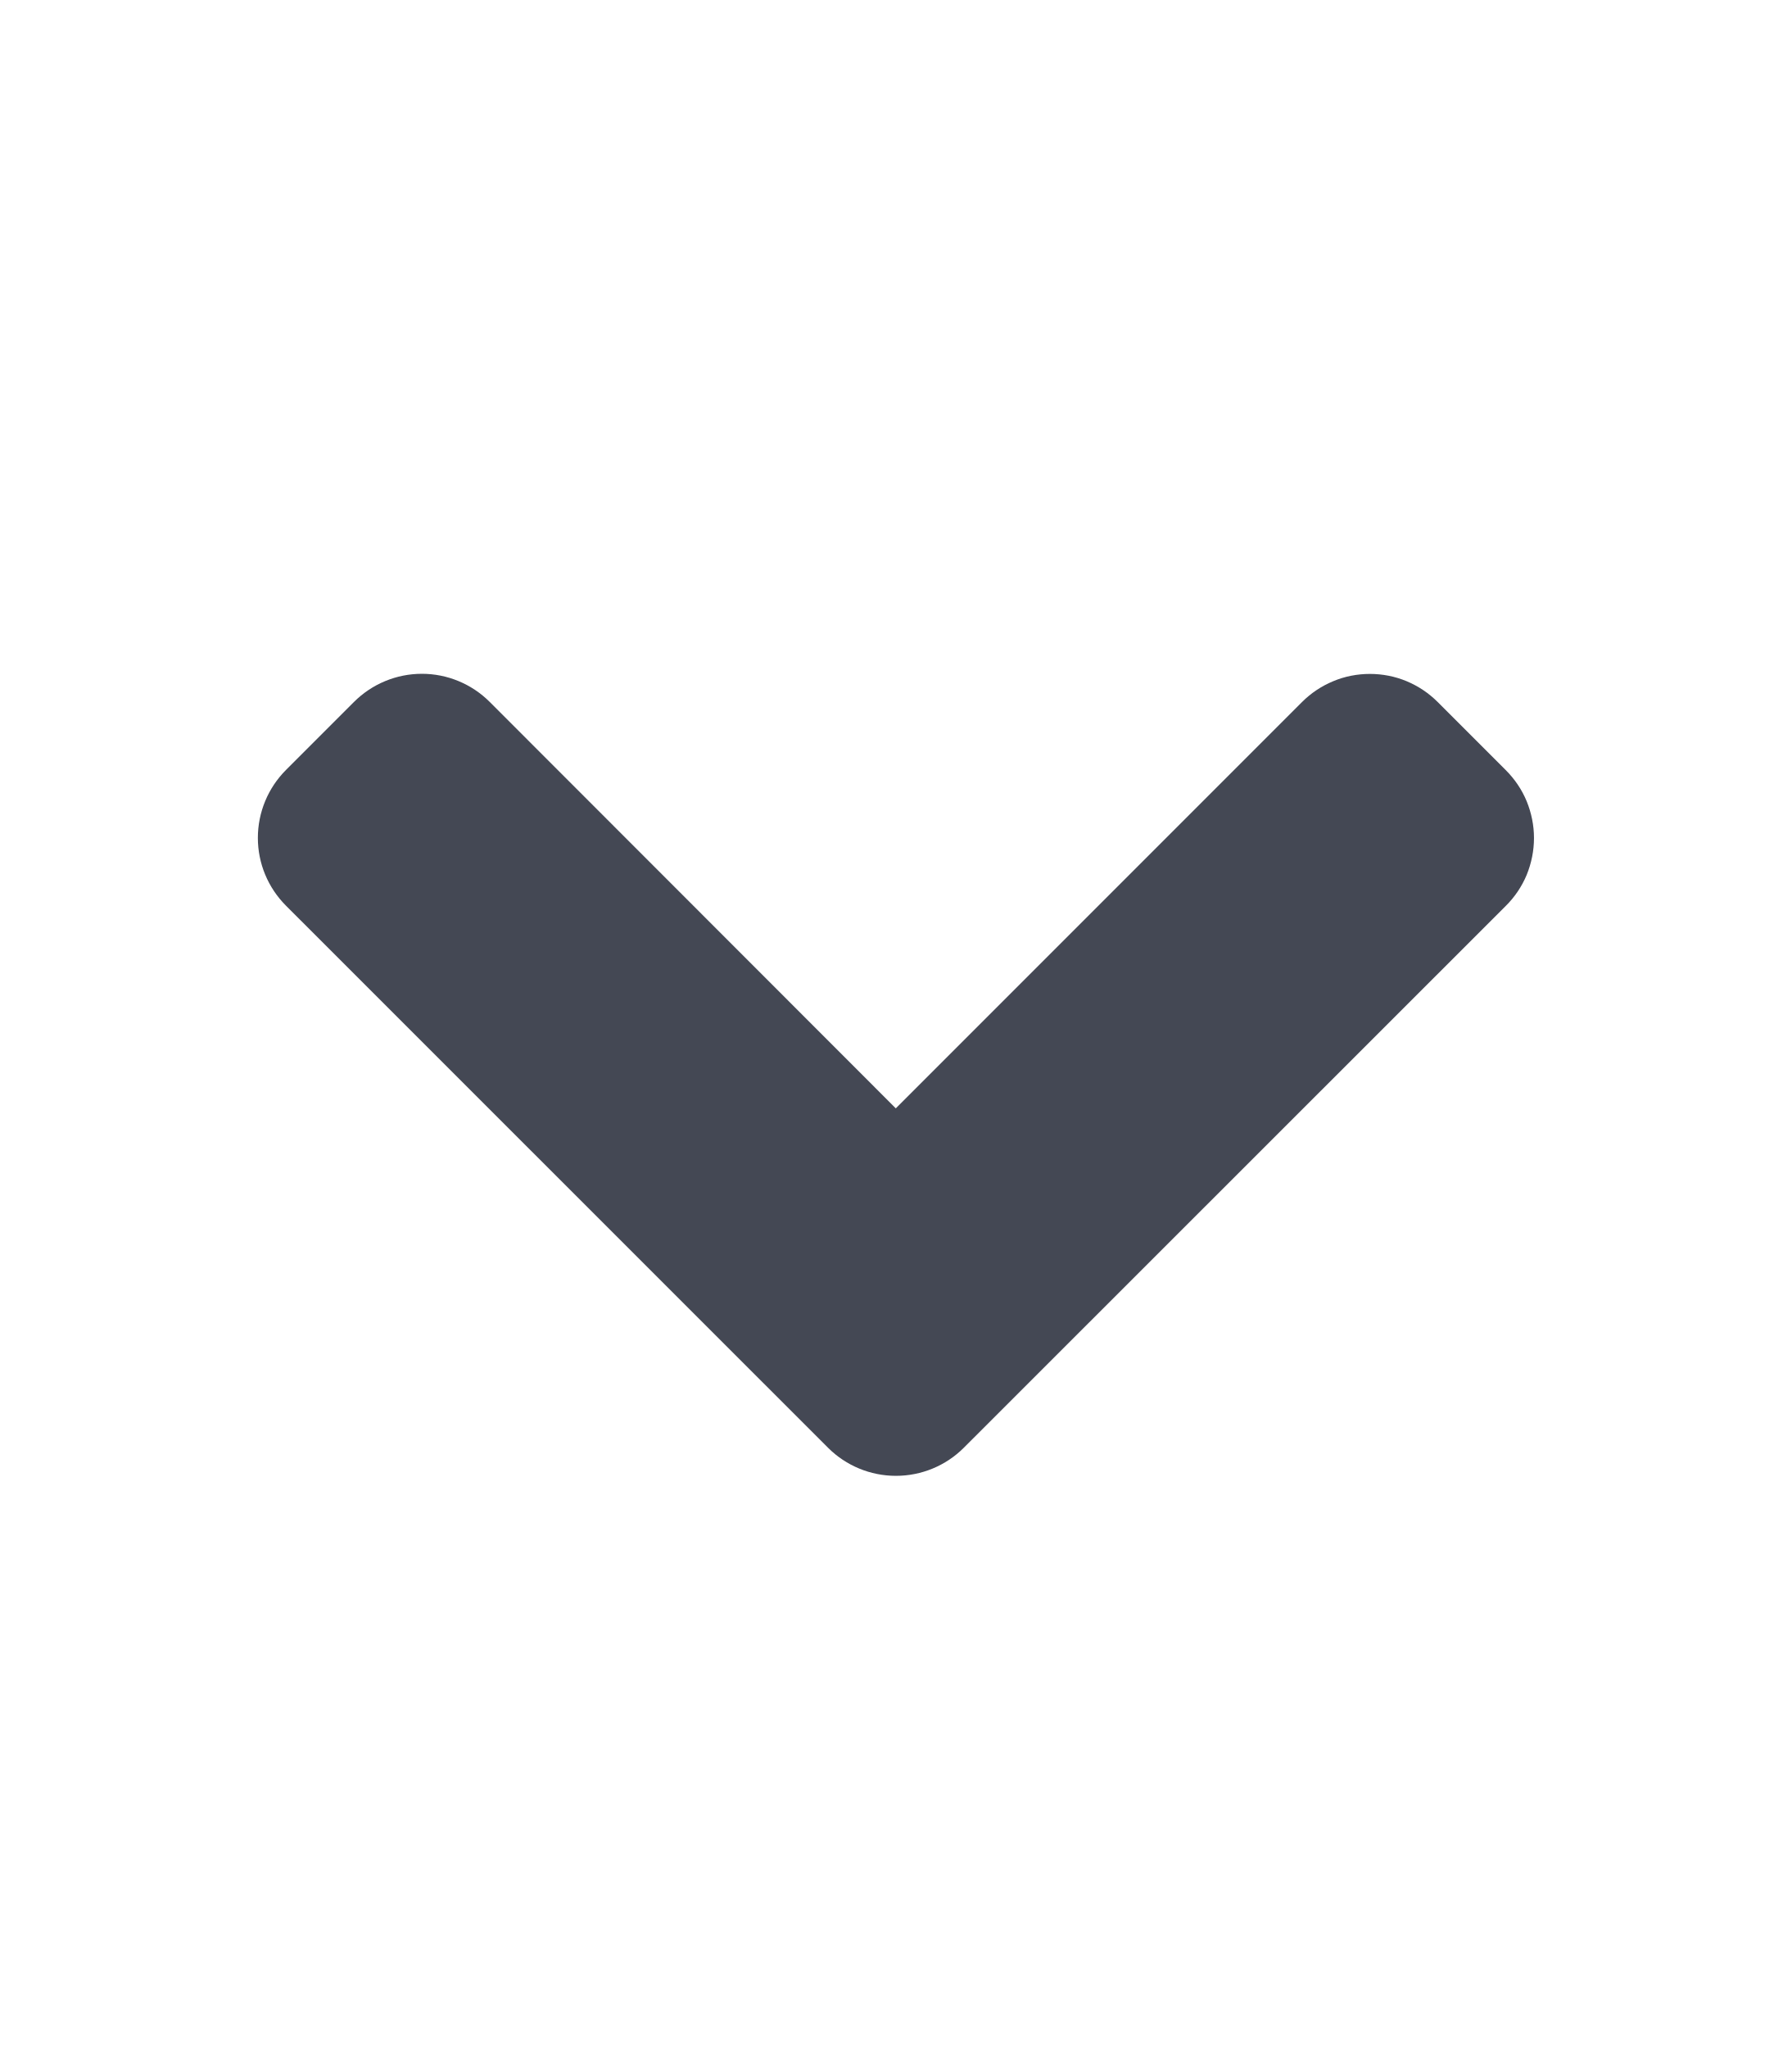
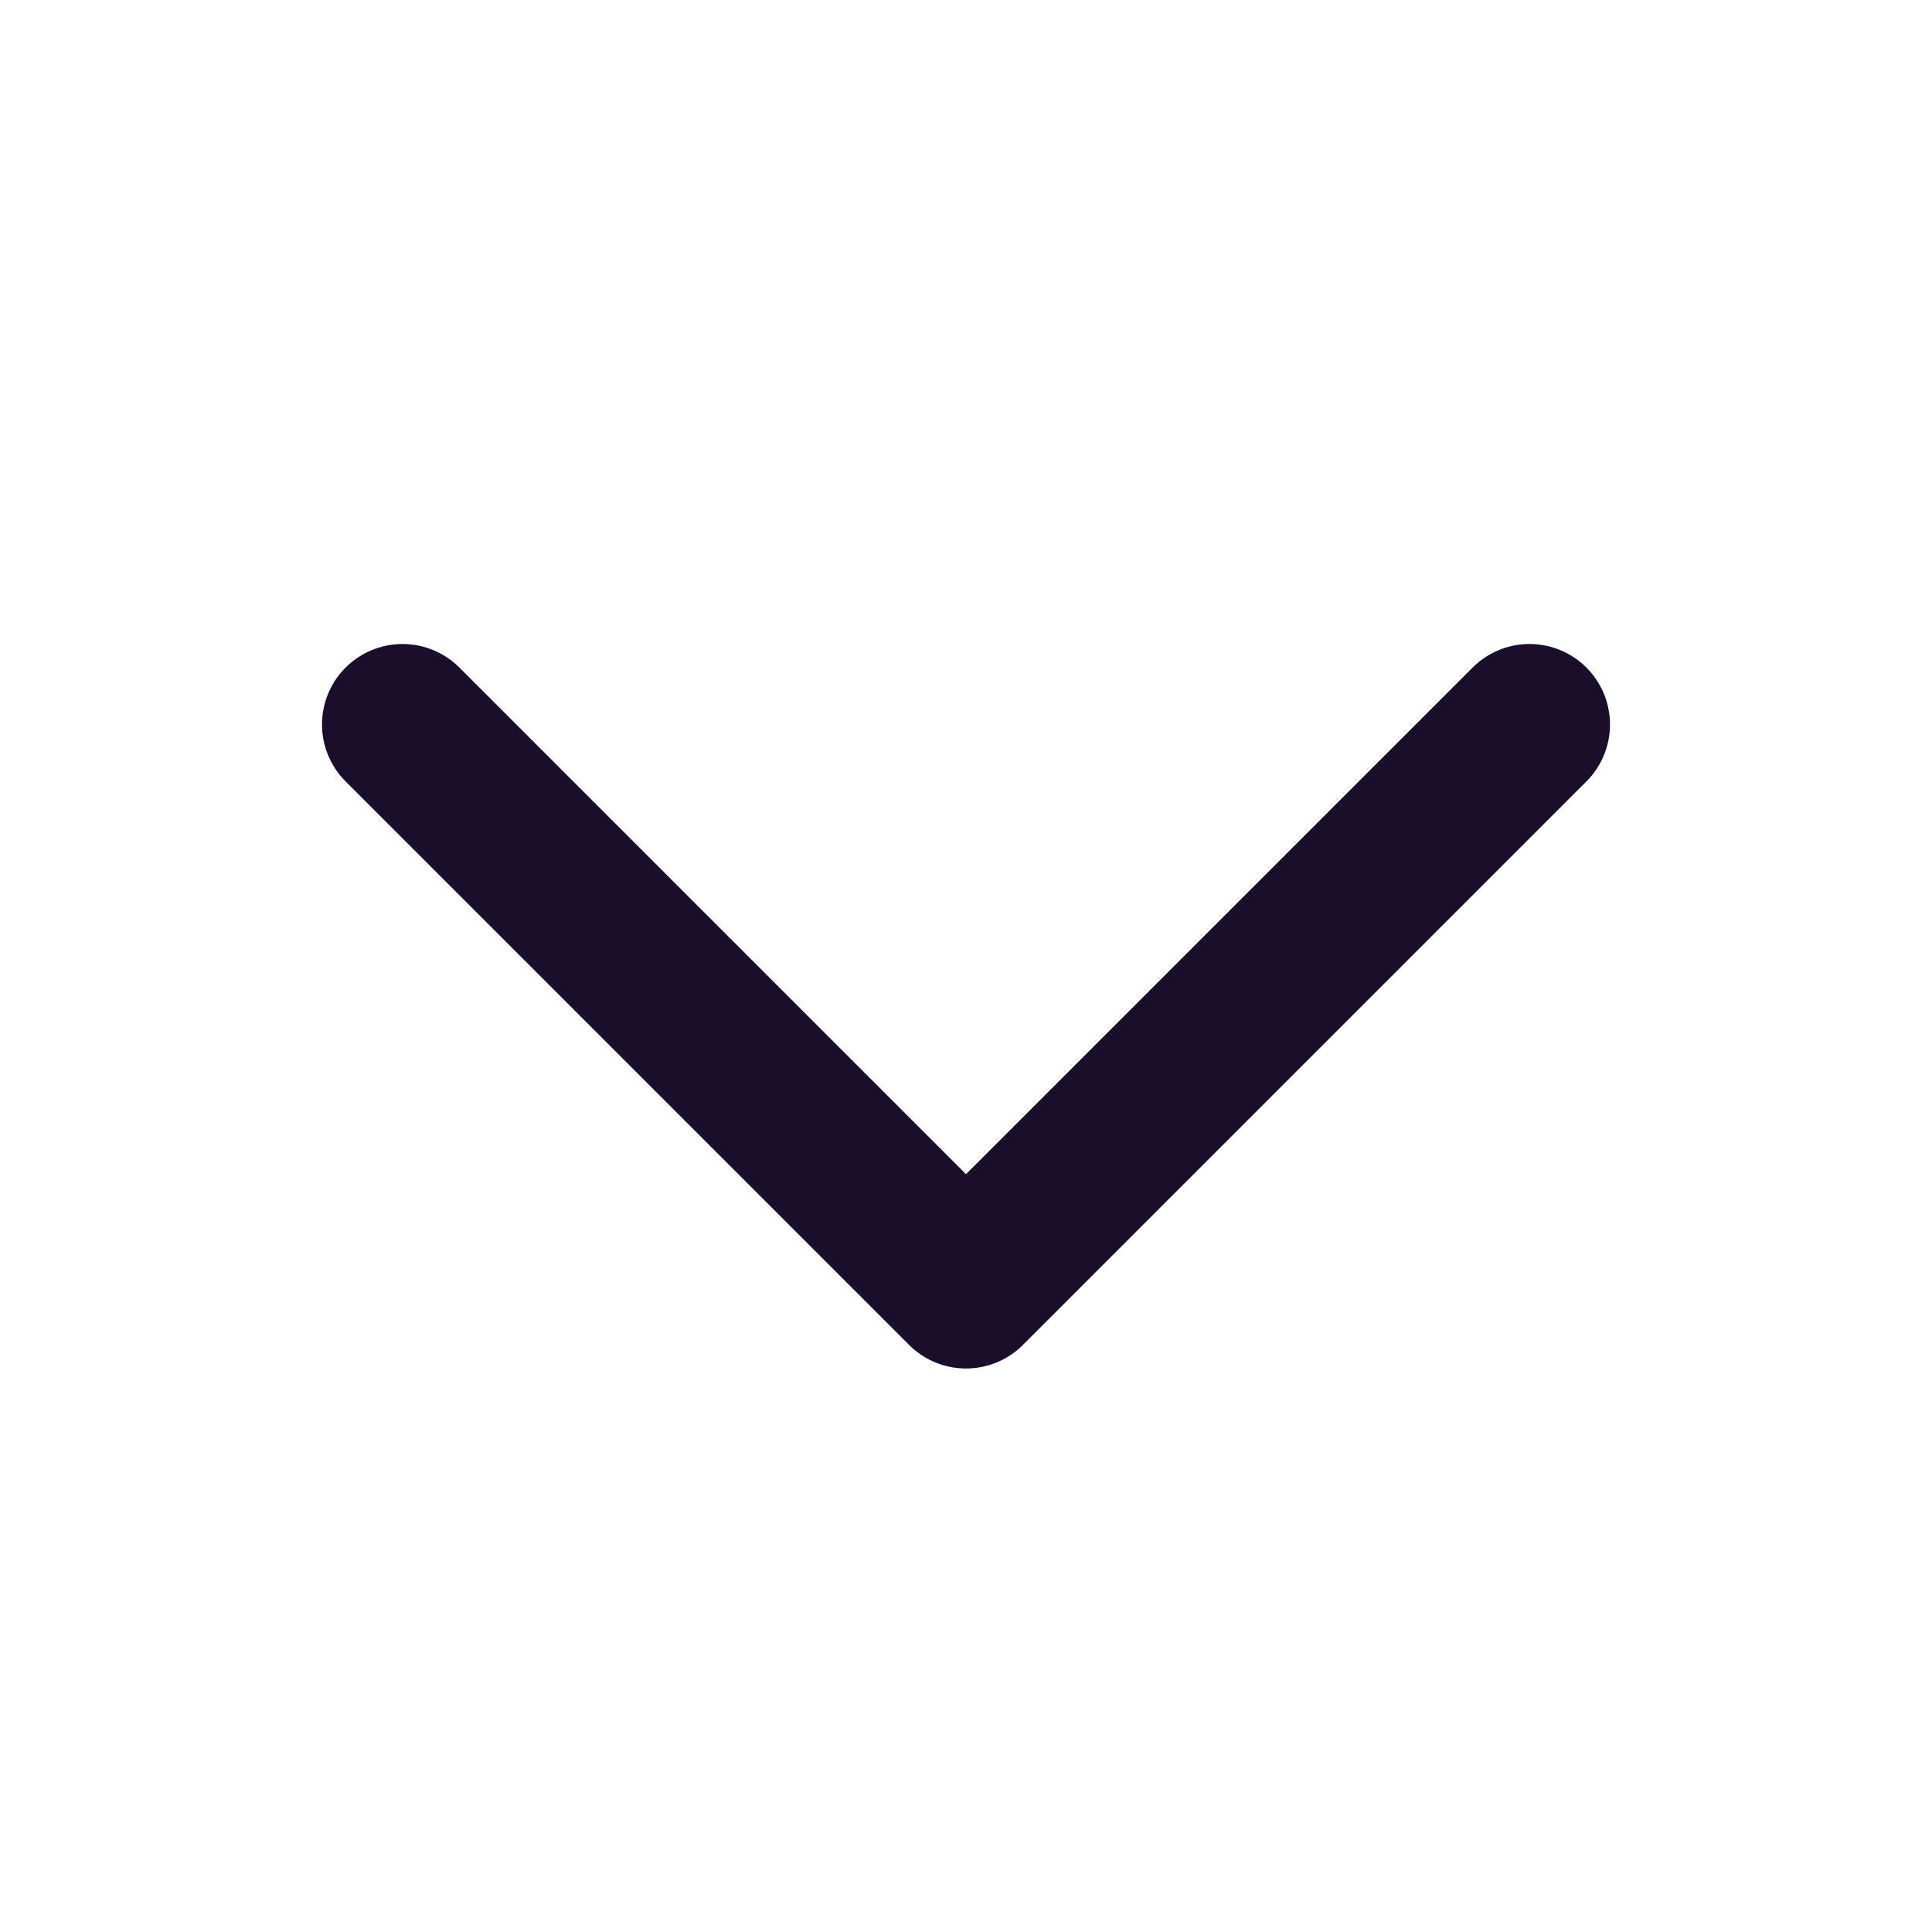
- <svg xmlns="http://www.w3.org/2000/svg" width="14" height="16" viewBox="0 0 14 16" fill="none">
-   <path d="M2.235 6.015L2.766 5.484C2.907 5.343 3.098 5.264 3.297 5.264C3.495 5.264  3.686 5.343 3.827 5.484L7 8.659L10.174 5.485C10.244 5.415 10.326 5.36 10.418  5.322C10.508 5.284 10.606 5.265 10.705 5.265C10.803 5.265 10.901 5.284 10.992  5.322C11.083 5.36 11.165 5.415 11.235 5.485L11.766 6.016C11.836 6.086 11.892 6.168 11.93  6.26C11.967 6.351 11.987 6.448 11.987 6.547C11.987 6.646 11.967 6.744 11.93  6.835C11.892 6.926 11.836 7.009 11.766 7.078L7.531 11.311C7.391 11.451 7.2 11.53  7.001 11.53C6.802 11.53 6.611 11.451 6.471 11.311L2.235 7.076C2.094 6.935 2.015  6.745 2.015 6.546C2.015 6.347 2.094 6.156 2.235 6.015Z" fill="#444854" />
+ <svg xmlns="http://www.w3.org/2000/svg" width="24" height="24" viewBox="0 0 24 24" fill="none">
+   <path d="M19 9L12 16L5 9" stroke="#1A0E2C" stroke-width="2" stroke-linecap="round" stroke-linejoin="round" />
</svg>
